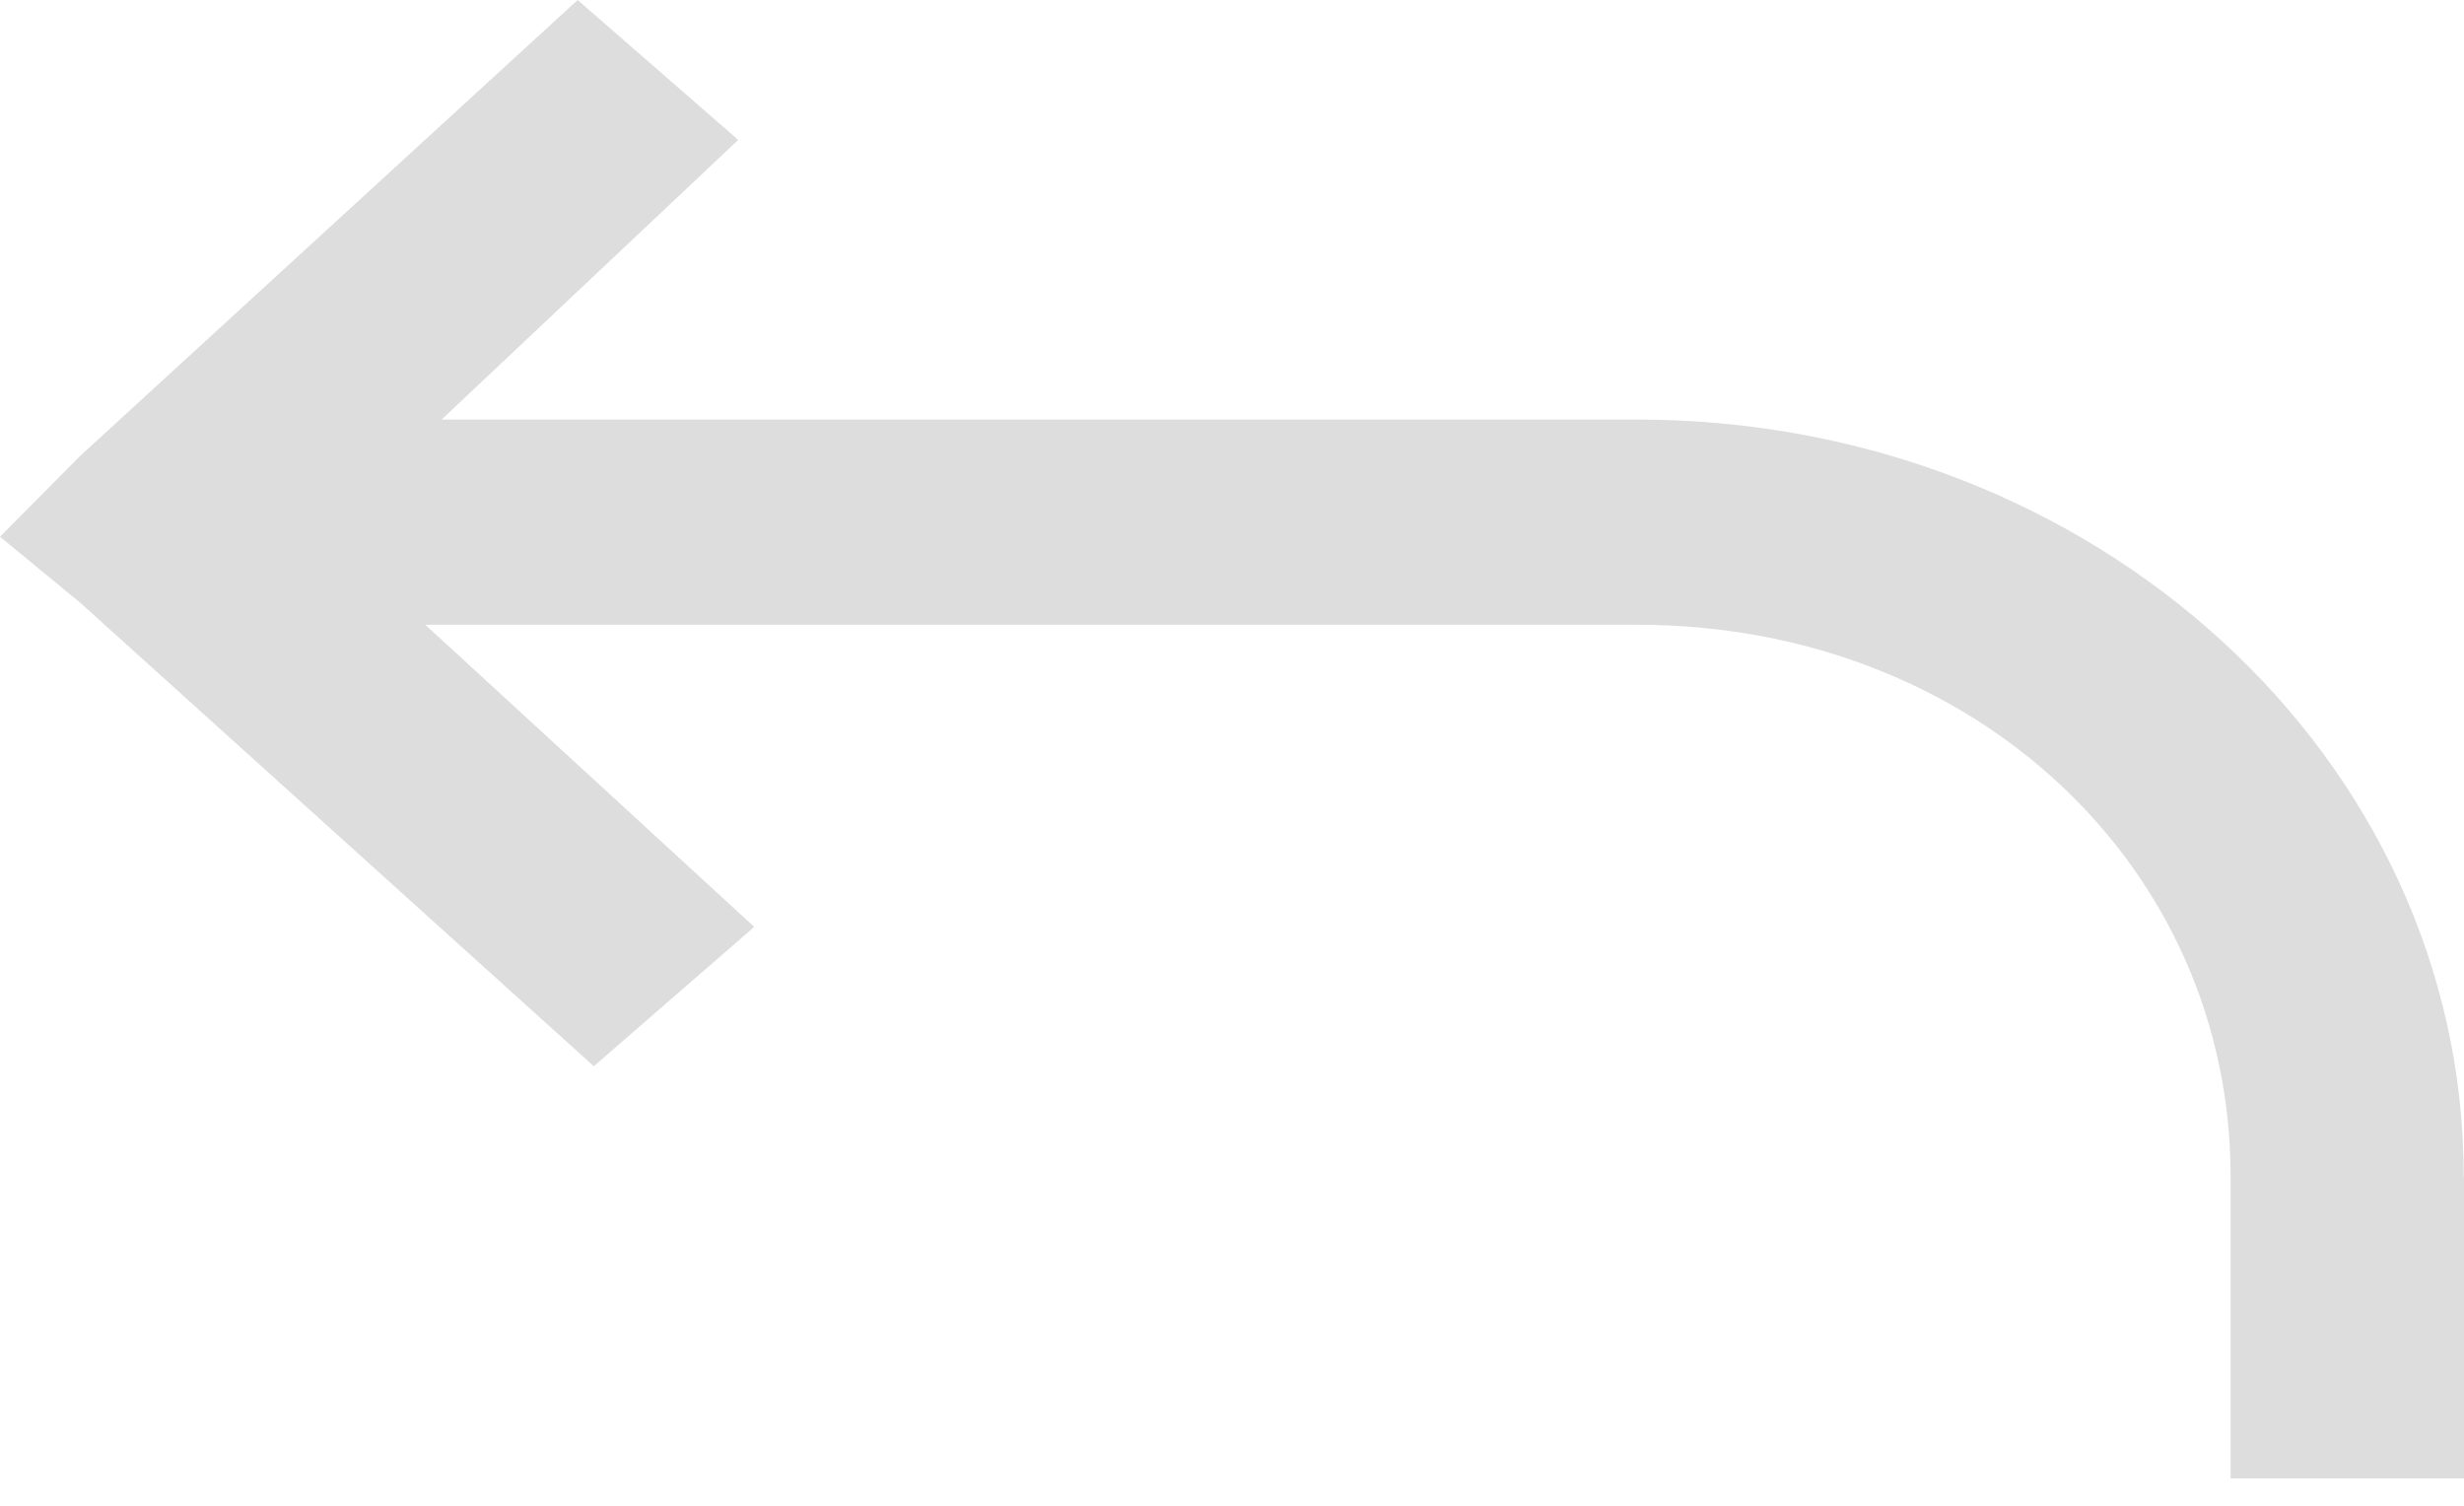
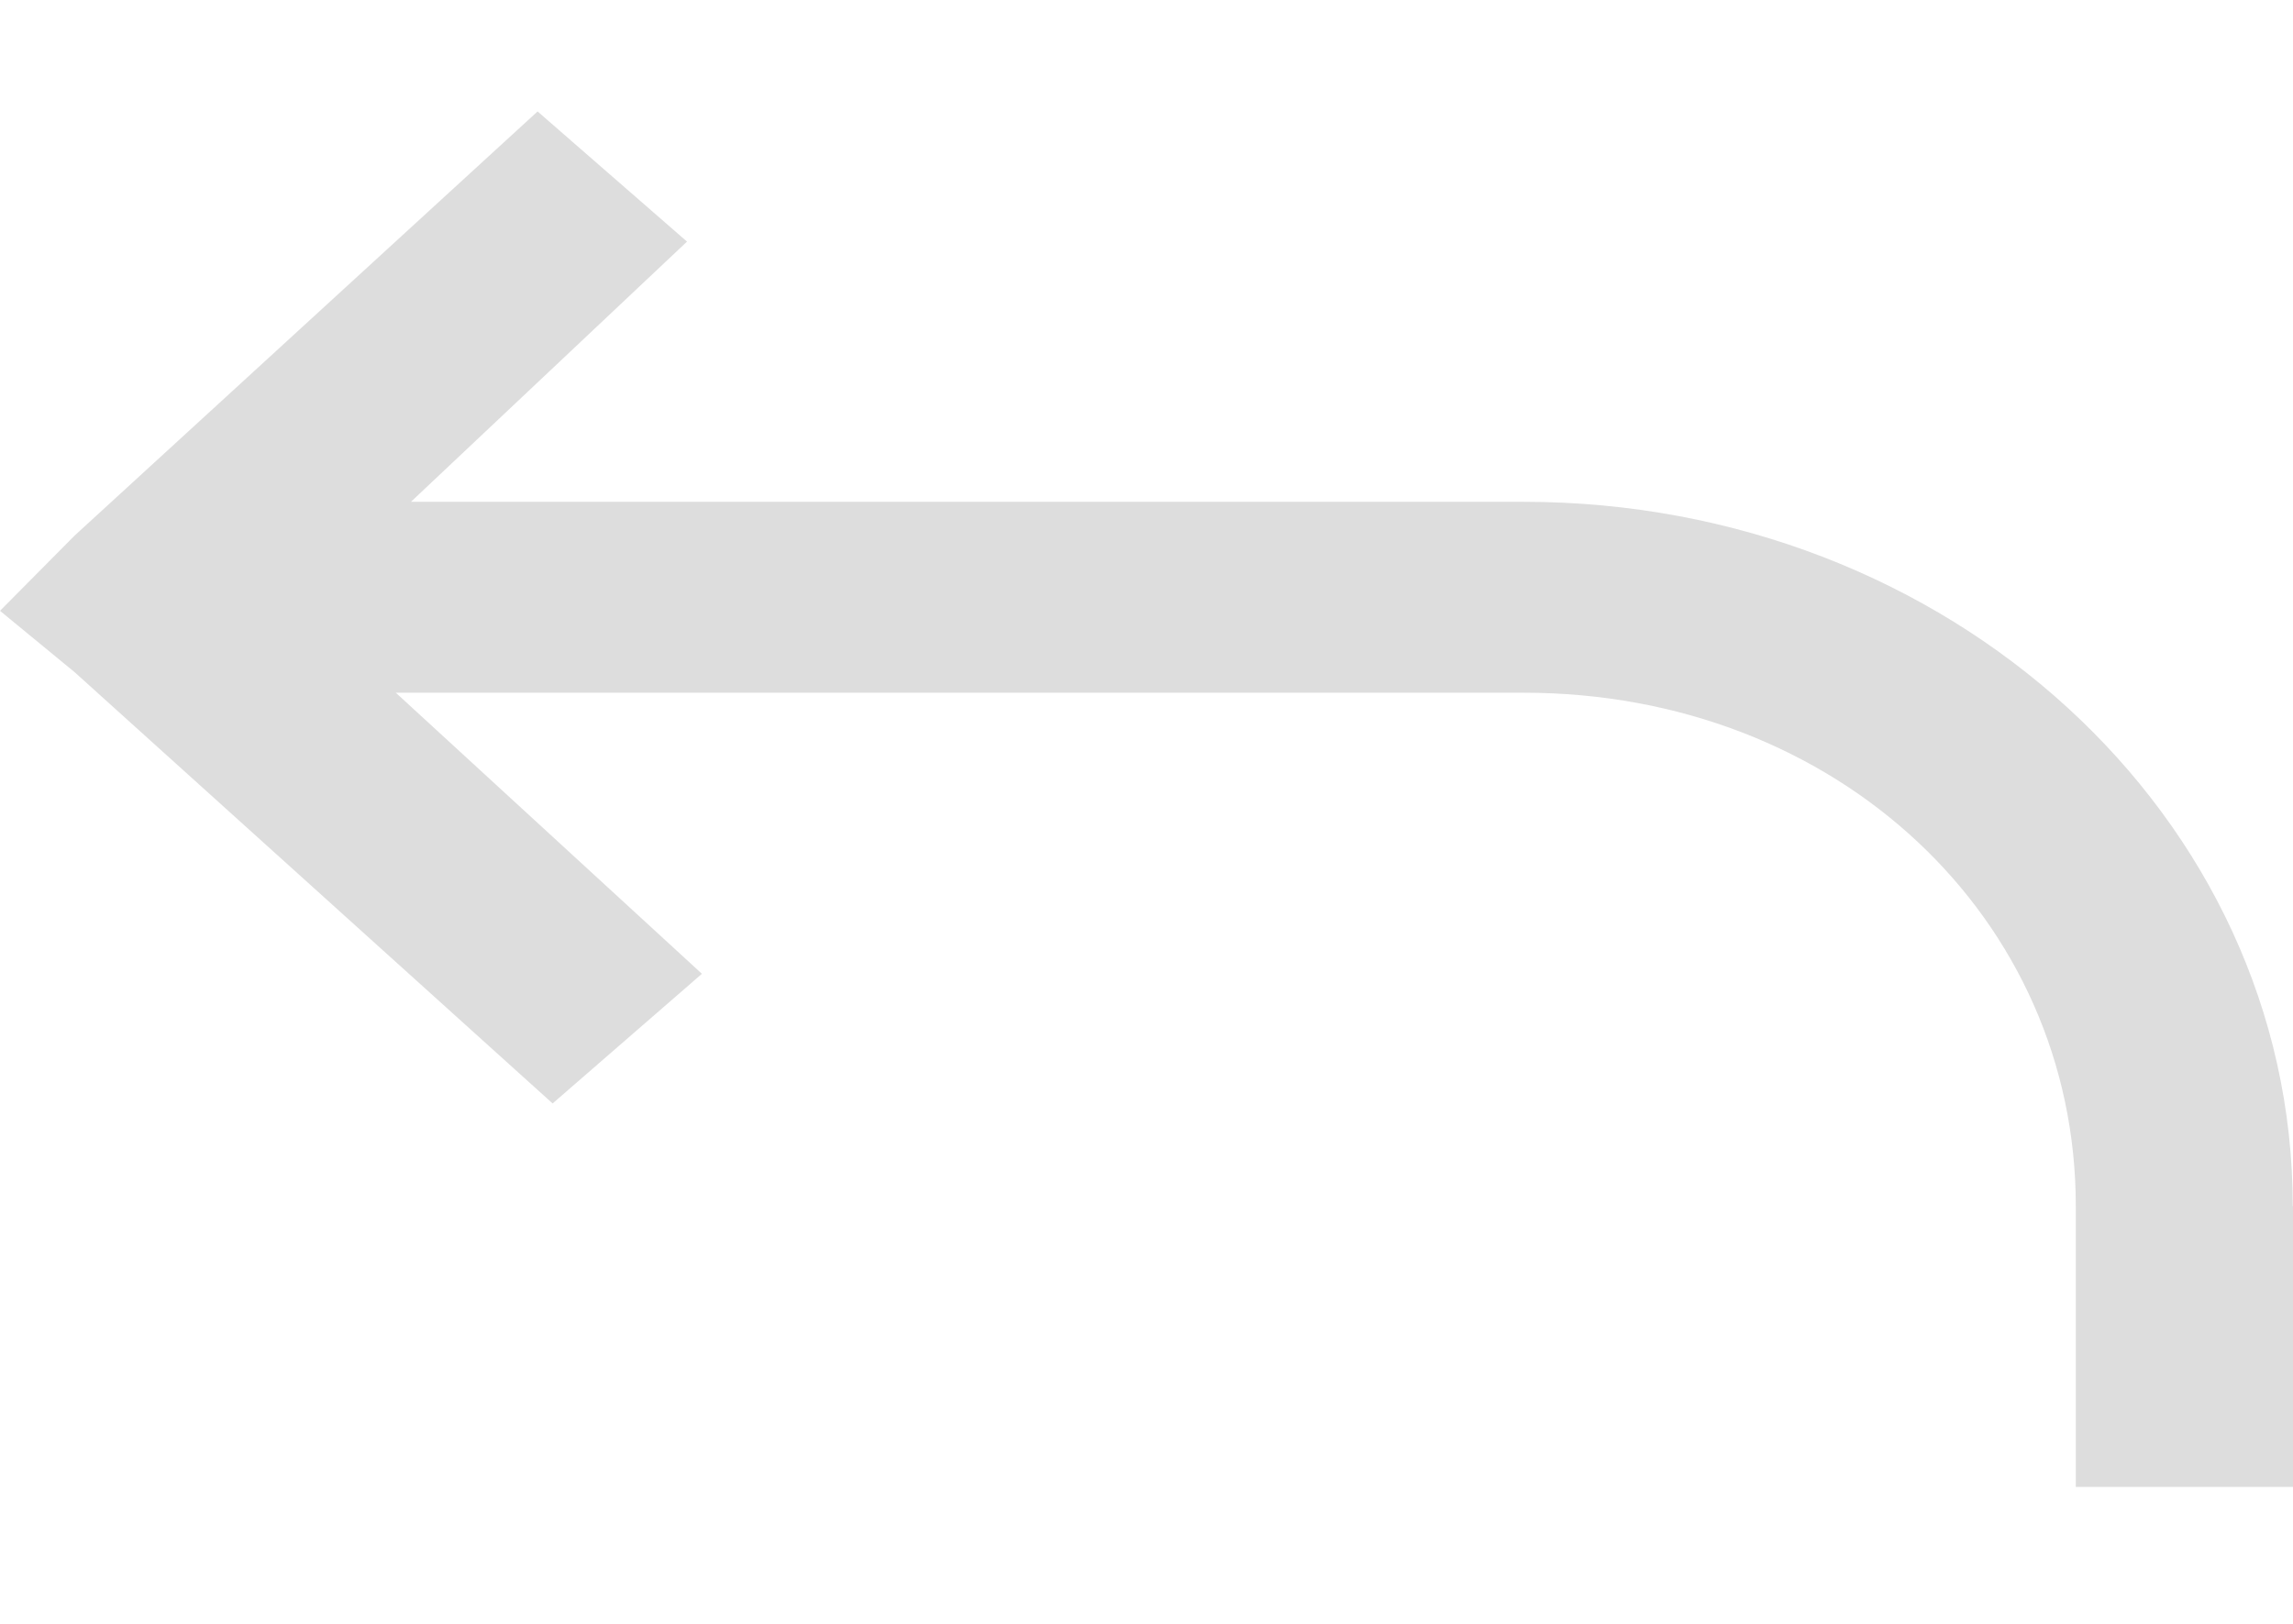
- <svg xmlns="http://www.w3.org/2000/svg" width="18" height="11" viewBox="0 0 18 11" fill="none">
+ <svg xmlns="http://www.w3.org/2000/svg" width="24" height="17" viewBox="0 0 18 11" fill="none">
  <path d="M17.998 8.595C17.998 5.535 15.3 3.065 11.96 3.065H3.226L5.393 1.022L4.22 0L0.586 3.33L0 3.921L0.586 4.403L4.338 7.789L5.51 6.771L3.107 4.564H11.96C14.424 4.564 16.295 6.338 16.295 8.595V10.8H18V8.595H17.998Z" fill="#DDDDDD" />
</svg>
